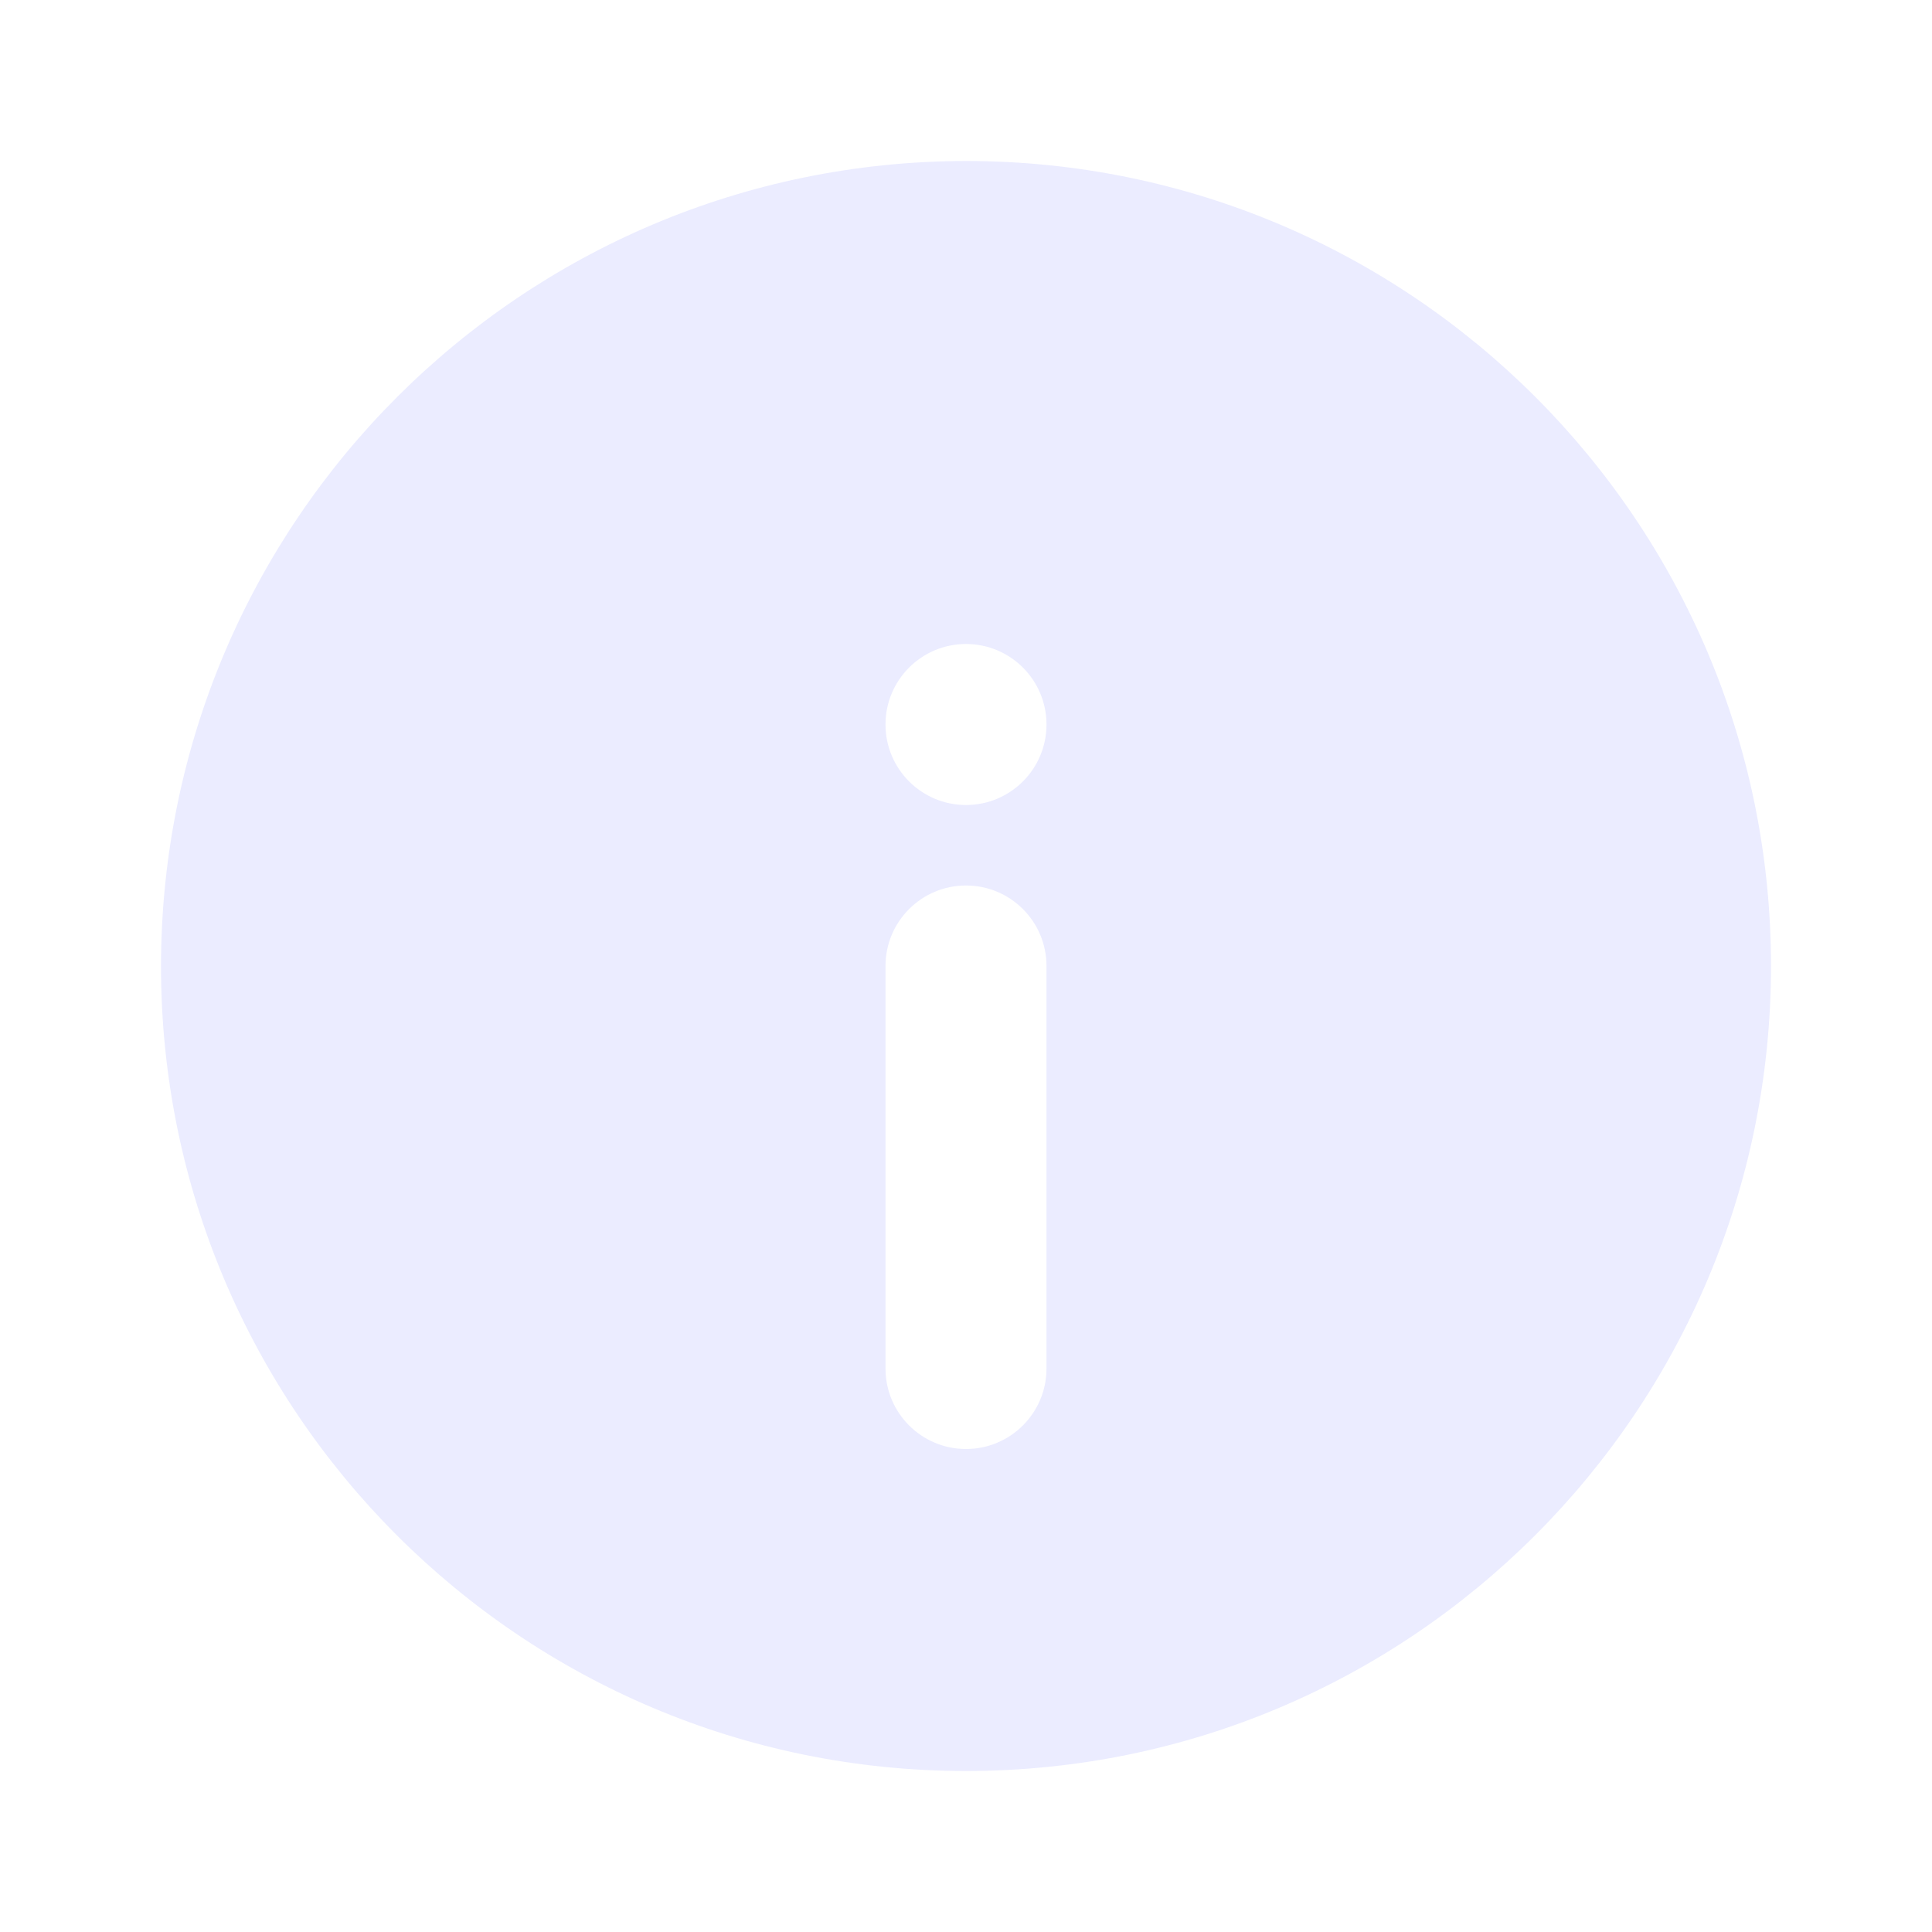
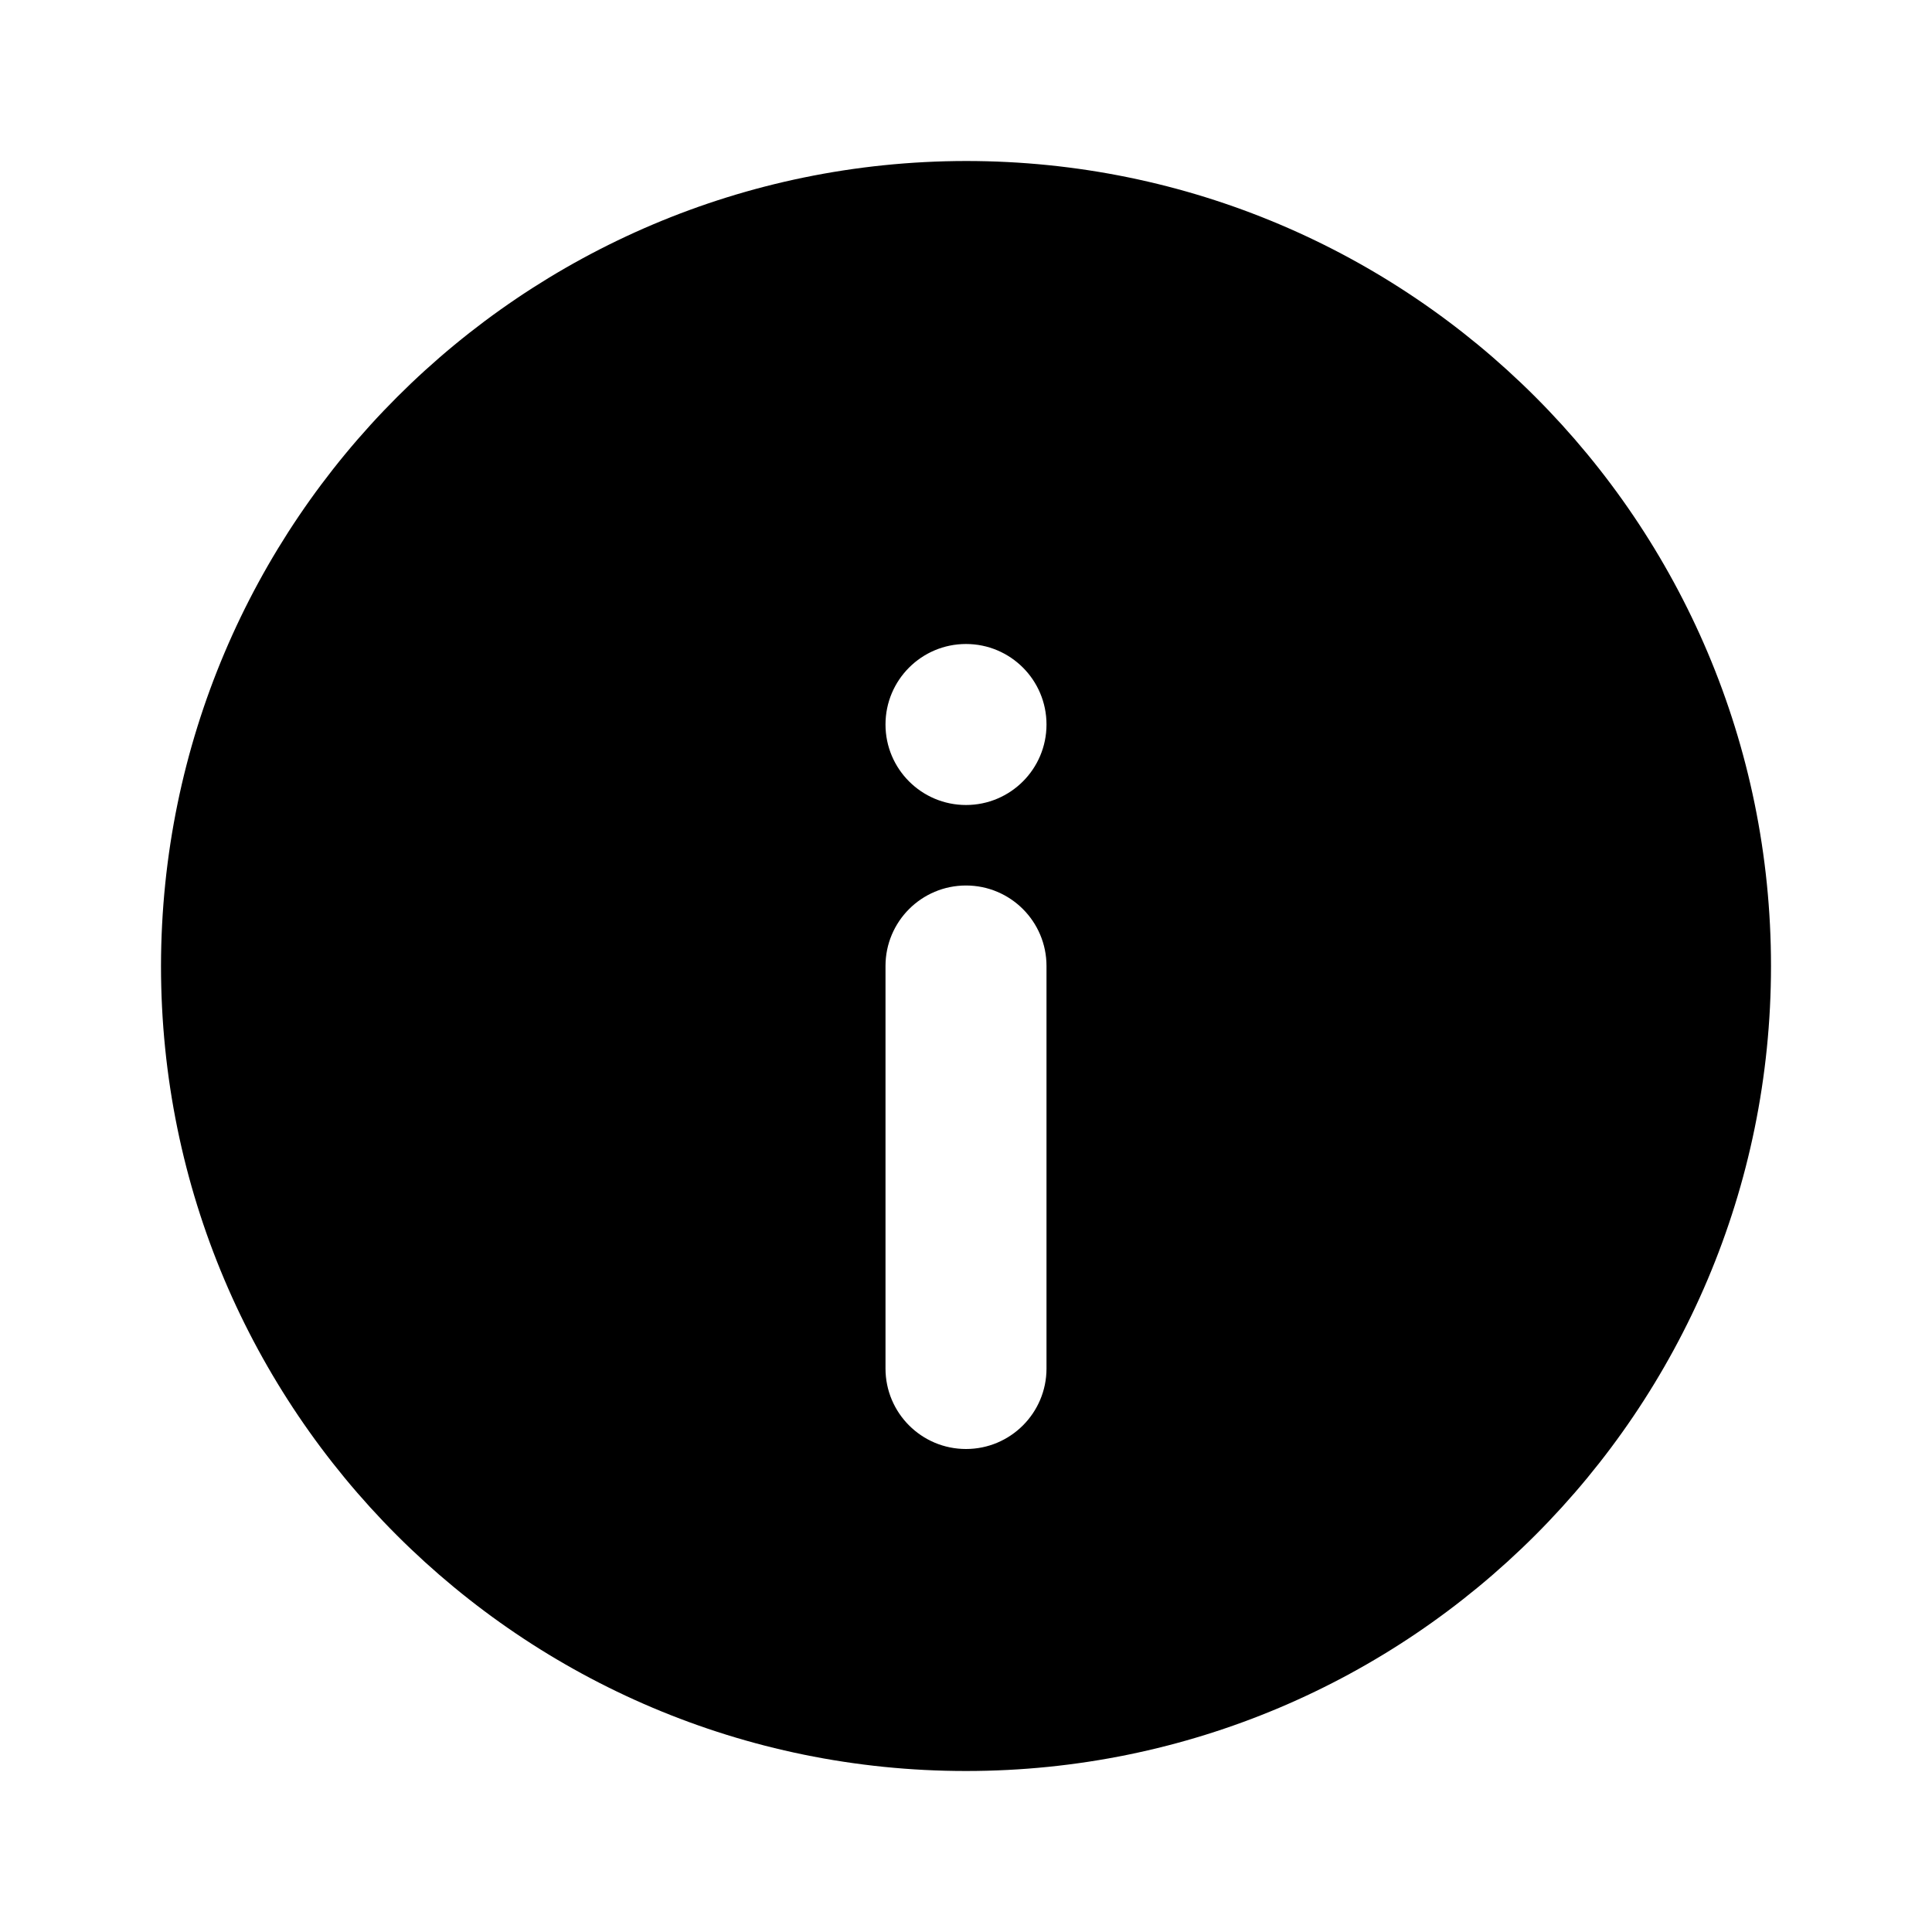
<svg xmlns="http://www.w3.org/2000/svg" id="Information_icon" data-name="Information icon" width="100%" height="100%" viewBox="0 0 24 24">
  <g id="Group_29" data-name="Group 29" transform="translate(78 849) rotate(180)">
    <rect id="Boundary" width="24" height="24" transform="translate(54 825)" fill="none" />
-     <path id="Shape" d="M1987,23a10,10,0,1,1,10-10A10.012,10.012,0,0,1,1987,23Zm0-8a1,1,0,1,0,1,1A1,1,0,0,0,1987,15Zm0-8a1,1,0,0,0-1,1v5a1,1,0,1,0,2,0V8A1,1,0,0,0,1987,7Z" transform="translate(-1921 824)" fill="#ebecff" />
+     <path id="Shape" d="M1987,23a10,10,0,1,1,10-10A10.012,10.012,0,0,1,1987,23Zm0-8a1,1,0,1,0,1,1A1,1,0,0,0,1987,15Zm0-8a1,1,0,0,0-1,1v5a1,1,0,1,0,2,0V8A1,1,0,0,0,1987,7Z" transform="translate(-1921 824)" fill="currentColor" />
  </g>
</svg>
